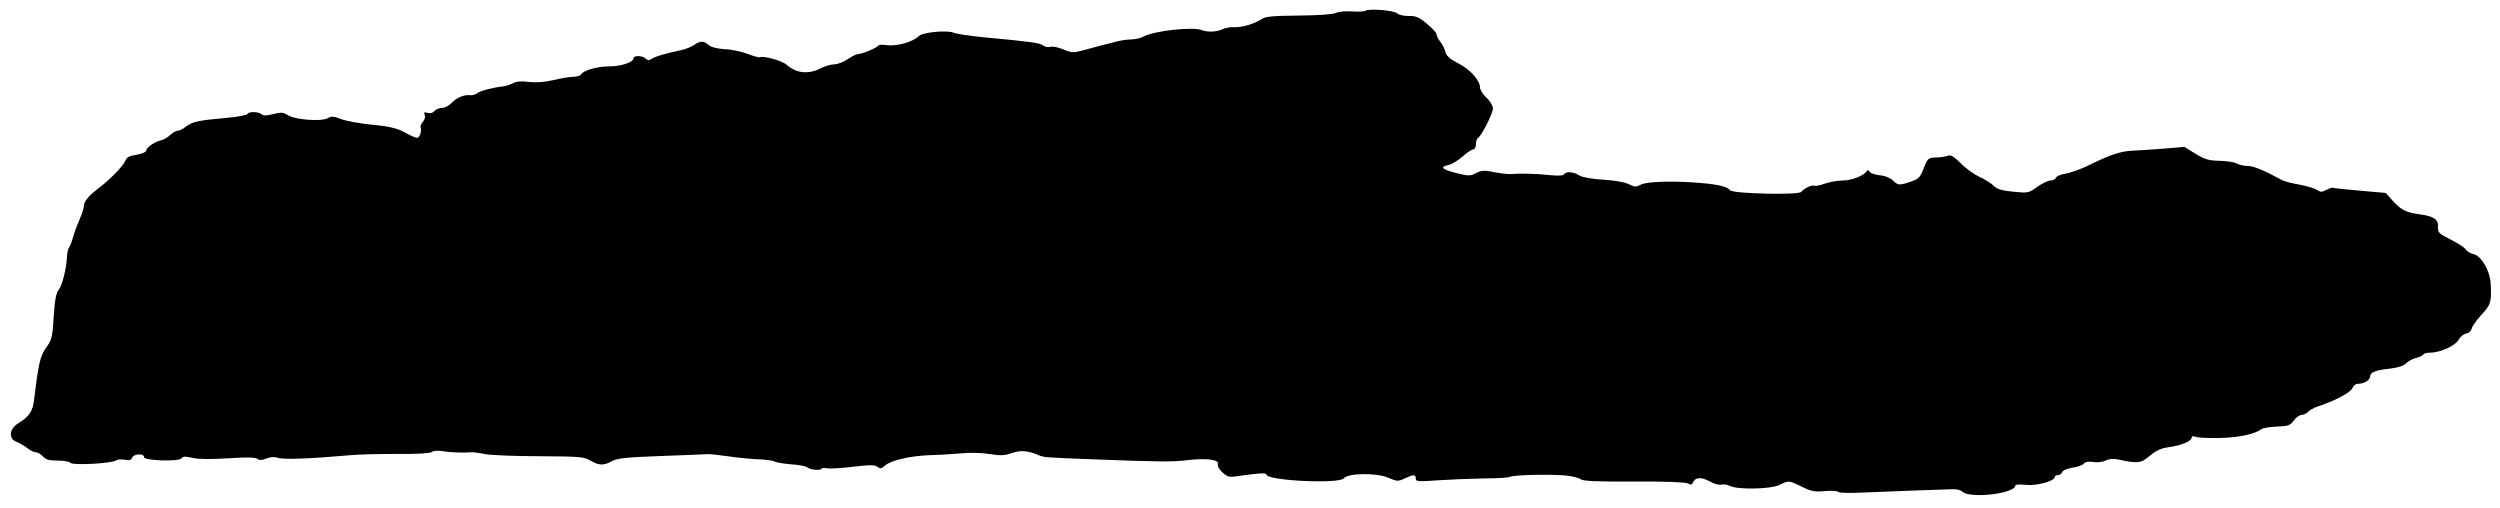
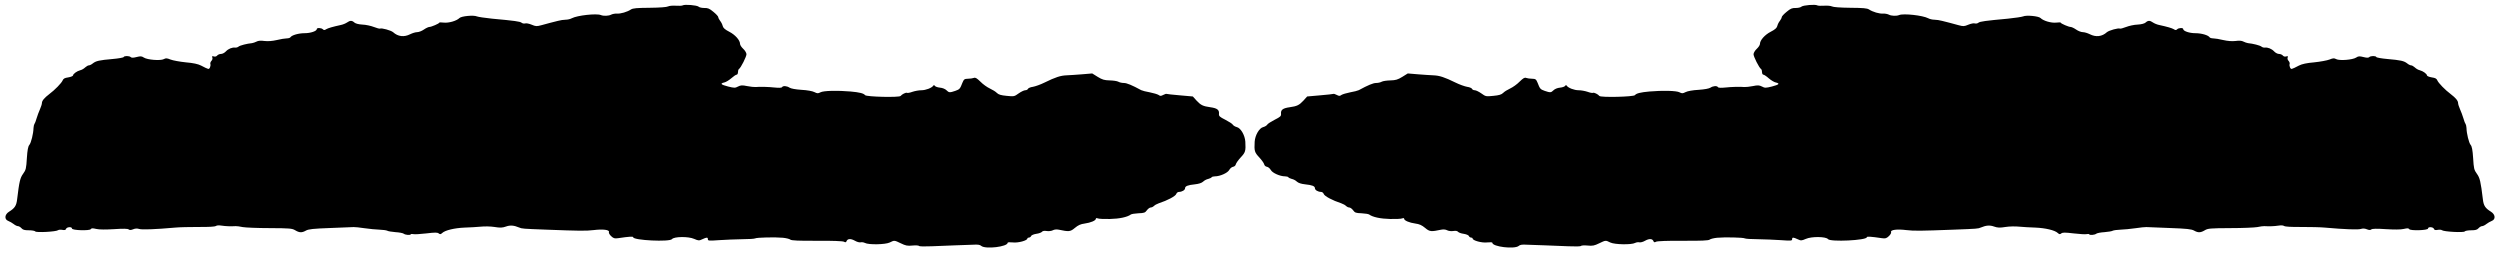
- <svg xmlns="http://www.w3.org/2000/svg" viewBox="43.6 683.0 1205.0 244.4">
-   <g transform="translate(0,988) scale(0.1,-0.1)">
-     <path d="M7017 2998 c-7 -4 -36 -5 -66 -3 -30 2 -64 -1 -75 -7 -13 -7 -81 -12 -177 -13 -123 -1 -161 -4 -180 -16 -36 -24 -100 -43 -137 -40 -17 1 -42 -4 -54 -10 -24 -13 -74 -15 -100 -4 -41 17 -227 -3 -280 -31 -14 -8 -41 -14 -60 -14 -18 0 -51 -5 -73 -11 -22 -6 -56 -14 -75 -19 -19 -5 -57 -15 -85 -23 -45 -12 -54 -12 -94 5 -24 10 -52 16 -63 12 -10 -3 -26 0 -34 7 -15 12 -66 19 -284 39 -69 7 -135 17 -147 22 -30 14 -150 3 -168 -16 -27 -27 -102 -49 -150 -44 -25 3 -45 3 -45 -1 0 -8 -76 -41 -96 -41 -8 0 -32 -11 -52 -25 -20 -14 -49 -25 -65 -25 -15 0 -45 -9 -67 -20 -59 -30 -118 -23 -165 20 -20 17 -112 43 -126 34 -4 -2 -31 5 -59 16 -28 11 -78 22 -111 23 -37 2 -66 10 -77 20 -23 21 -41 21 -71 0 -13 -9 -40 -20 -60 -24 -78 -17 -123 -30 -141 -41 -15 -10 -22 -10 -32 0 -14 14 -58 16 -58 2 0 -20 -60 -40 -118 -40 -58 0 -124 -19 -137 -40 -3 -5 -19 -10 -35 -10 -16 0 -59 -7 -96 -16 -43 -10 -85 -13 -119 -9 -35 5 -60 3 -76 -6 -13 -7 -33 -13 -44 -15 -47 -4 -116 -22 -129 -33 -8 -7 -23 -11 -33 -10 -28 4 -66 -11 -90 -37 -12 -13 -33 -24 -46 -24 -14 0 -30 -7 -37 -15 -8 -10 -21 -13 -33 -9 -16 5 -19 3 -14 -11 4 -9 0 -23 -9 -32 -8 -9 -13 -22 -10 -30 3 -8 1 -23 -4 -34 -11 -20 -10 -20 -86 19 -29 15 -75 25 -147 31 -58 6 -124 18 -147 27 -35 14 -45 15 -65 4 -32 -17 -158 -7 -192 15 -21 14 -32 15 -71 5 -31 -8 -48 -8 -55 -1 -14 14 -64 14 -69 1 -1 -5 -50 -14 -108 -19 -127 -11 -158 -18 -189 -42 -13 -11 -30 -19 -38 -19 -8 0 -24 -9 -36 -20 -12 -12 -33 -24 -47 -27 -32 -8 -69 -35 -70 -50 0 -6 -21 -15 -46 -19 -35 -5 -47 -12 -54 -29 -10 -25 -75 -92 -130 -133 -46 -35 -70 -63 -70 -86 0 -10 -9 -37 -19 -60 -10 -23 -25 -61 -32 -86 -7 -25 -16 -49 -21 -54 -4 -6 -8 -24 -9 -40 -1 -53 -23 -143 -40 -163 -12 -13 -19 -49 -24 -127 -6 -100 -9 -114 -36 -151 -29 -40 -37 -73 -58 -247 -7 -61 -23 -85 -78 -119 -43 -27 -47 -74 -7 -89 15 -6 38 -19 52 -30 13 -11 32 -20 41 -20 9 0 24 -9 34 -20 13 -15 29 -20 71 -20 30 0 58 -5 62 -11 8 -13 202 -3 220 12 6 5 25 6 41 3 22 -4 32 -2 36 10 7 19 57 22 57 3 0 -18 170 -23 181 -6 6 10 18 10 53 2 30 -7 91 -7 173 -2 88 6 131 5 140 -3 9 -7 21 -7 43 2 20 8 38 9 57 3 26 -9 156 -4 348 13 39 4 139 6 224 6 97 -1 160 3 168 9 7 7 30 8 55 4 39 -6 90 -8 136 -5 9 1 40 -3 67 -9 28 -5 146 -10 262 -10 194 -1 215 -3 245 -21 40 -24 64 -25 103 -3 24 14 70 19 235 25 113 4 214 8 225 9 11 1 58 -4 105 -11 47 -7 112 -13 145 -14 33 -1 66 -6 74 -10 7 -5 43 -11 80 -14 36 -2 72 -9 79 -15 15 -12 61 -16 68 -6 2 4 13 5 25 2 11 -3 67 0 125 7 84 10 106 10 119 0 13 -10 19 -10 34 4 29 27 120 48 216 52 50 1 119 6 155 9 36 4 96 3 133 -3 55 -9 76 -8 110 4 41 15 77 12 127 -9 28 -12 30 -12 265 -21 315 -12 380 -13 454 -4 89 11 155 3 147 -19 -3 -8 6 -25 21 -39 23 -22 34 -25 68 -20 108 16 145 18 145 9 0 -30 353 -47 374 -18 19 25 159 27 214 2 42 -18 47 -18 79 -3 43 20 53 20 53 -1 0 -14 11 -15 108 -8 59 4 159 8 222 9 63 0 120 4 126 8 14 9 194 13 267 6 31 -3 64 -11 72 -18 11 -9 79 -12 256 -11 150 1 248 -3 260 -9 15 -8 21 -7 25 4 10 26 40 28 80 6 20 -12 46 -19 57 -16 11 3 29 0 41 -6 35 -19 196 -16 238 4 47 23 44 23 109 -8 45 -22 63 -26 111 -21 32 3 60 1 64 -4 3 -5 56 -6 122 -3 64 3 167 7 227 9 61 2 138 5 171 6 46 3 67 0 80 -12 40 -33 254 -8 254 31 0 5 22 6 50 3 51 -6 140 18 140 38 0 5 7 9 15 9 9 0 18 7 21 15 3 8 25 17 50 21 24 3 48 12 54 19 7 9 23 12 46 8 20 -3 45 0 59 7 14 8 36 10 57 6 99 -21 112 -20 156 17 31 26 55 37 94 42 58 8 108 29 108 46 0 7 7 8 18 4 9 -5 62 -7 117 -6 93 2 168 18 202 43 6 5 39 10 73 12 55 2 65 5 82 29 11 15 28 27 38 27 9 0 23 7 30 14 6 8 28 20 48 27 81 26 160 68 167 89 4 11 15 20 26 20 29 0 59 18 59 35 0 21 27 31 94 38 38 4 66 13 80 26 11 11 33 23 49 26 15 4 30 11 33 16 3 5 17 9 32 9 49 0 123 33 138 62 8 14 24 28 36 30 13 2 24 11 27 23 2 11 23 41 47 67 46 49 50 62 45 152 -4 63 -45 133 -83 141 -15 4 -32 14 -37 22 -4 9 -37 30 -72 48 -57 29 -64 35 -62 60 3 36 -18 52 -82 61 -72 10 -93 20 -134 64 l-36 40 -125 11 c-69 6 -127 12 -129 14 -2 2 -16 -2 -31 -10 -23 -12 -30 -12 -46 0 -11 7 -49 18 -84 25 -36 6 -73 16 -83 21 -88 48 -139 69 -166 69 -18 0 -42 5 -54 12 -12 7 -50 12 -84 13 -51 1 -71 7 -115 34 l-53 33 -95 -8 c-52 -4 -120 -9 -150 -10 -60 -2 -109 -18 -215 -70 -38 -19 -89 -37 -112 -41 -23 -3 -44 -12 -47 -19 -3 -8 -15 -14 -27 -14 -11 0 -40 -14 -64 -31 -41 -30 -45 -30 -115 -23 -54 5 -78 12 -94 28 -11 12 -42 31 -68 43 -26 12 -67 41 -91 66 -34 33 -48 42 -63 36 -10 -4 -36 -8 -57 -8 -34 -1 -39 -5 -53 -38 -23 -60 -27 -64 -69 -79 -53 -18 -61 -18 -85 6 -12 12 -38 23 -62 25 -23 2 -45 10 -50 17 -6 9 -10 10 -15 2 -15 -22 -73 -44 -115 -44 -24 0 -62 -7 -86 -15 -24 -9 -47 -13 -52 -10 -10 6 -50 -14 -62 -30 -12 -16 -330 -9 -343 8 -13 17 -52 27 -140 35 -127 11 -261 8 -290 -8 -23 -12 -30 -12 -58 2 -19 10 -70 19 -125 22 -59 4 -101 12 -115 21 -25 17 -63 20 -72 5 -4 -7 -30 -8 -68 -4 -66 7 -146 9 -187 5 -14 -1 -50 3 -81 9 -48 10 -62 9 -88 -4 -28 -15 -36 -15 -96 0 -70 18 -81 29 -37 39 15 3 45 21 67 40 21 19 45 35 52 35 7 0 13 11 13 24 0 14 4 27 9 30 19 12 74 122 73 144 -1 13 -15 37 -32 52 -16 15 -30 36 -30 47 0 35 -47 88 -104 117 -41 21 -58 36 -63 55 -3 14 -14 37 -25 50 -10 13 -18 29 -18 36 0 7 -21 30 -47 51 -38 32 -54 38 -87 37 -23 0 -48 5 -56 13 -17 14 -134 24 -153 12z" />
-   </g>
+ <svg xmlns="http://www.w3.org/2000/svg" viewBox="0 0 2410.0 244.4">
+   <defs>
+     <g id="s">
+       <g transform="translate(-43.6,-683.0)">
+         <g transform="translate(0,988) scale(0.1,-0.1)">
+           <path d="M7017 2998 c-7 -4 -36 -5 -66 -3 -30 2 -64 -1 -75 -7 -13 -7 -81 -12 -177 -13 -123 -1 -161 -4 -180 -16 -36 -24 -100 -43 -137 -40 -17 1 -42 -4 -54 -10 -24 -13 -74 -15 -100 -4 -41 17 -227 -3 -280 -31 -14 -8 -41 -14 -60 -14 -18 0 -51 -5 -73 -11 -22 -6 -56 -14 -75 -19 -19 -5 -57 -15 -85 -23 -45 -12 -54 -12 -94 5 -24 10 -52 16 -63 12 -10 -3 -26 0 -34 7 -15 12 -66 19 -284 39 -69 7 -135 17 -147 22 -30 14 -150 3 -168 -16 -27 -27 -102 -49 -150 -44 -25 3 -45 3 -45 -1 0 -8 -76 -41 -96 -41 -8 0 -32 -11 -52 -25 -20 -14 -49 -25 -65 -25 -15 0 -45 -9 -67 -20 -59 -30 -118 -23 -165 20 -20 17 -112 43 -126 34 -4 -2 -31 5 -59 16 -28 11 -78 22 -111 23 -37 2 -66 10 -77 20 -23 21 -41 21 -71 0 -13 -9 -40 -20 -60 -24 -78 -17 -123 -30 -141 -41 -15 -10 -22 -10 -32 0 -14 14 -58 16 -58 2 0 -20 -60 -40 -118 -40 -58 0 -124 -19 -137 -40 -3 -5 -19 -10 -35 -10 -16 0 -59 -7 -96 -16 -43 -10 -85 -13 -119 -9 -35 5 -60 3 -76 -6 -13 -7 -33 -13 -44 -15 -47 -4 -116 -22 -129 -33 -8 -7 -23 -11 -33 -10 -28 4 -66 -11 -90 -37 -12 -13 -33 -24 -46 -24 -14 0 -30 -7 -37 -15 -8 -10 -21 -13 -33 -9 -16 5 -19 3 -14 -11 4 -9 0 -23 -9 -32 -8 -9 -13 -22 -10 -30 3 -8 1 -23 -4 -34 -11 -20 -10 -20 -86 19 -29 15 -75 25 -147 31 -58 6 -124 18 -147 27 -35 14 -45 15 -65 4 -32 -17 -158 -7 -192 15 -21 14 -32 15 -71 5 -31 -8 -48 -8 -55 -1 -14 14 -64 14 -69 1 -1 -5 -50 -14 -108 -19 -127 -11 -158 -18 -189 -42 -13 -11 -30 -19 -38 -19 -8 0 -24 -9 -36 -20 -12 -12 -33 -24 -47 -27 -32 -8 -69 -35 -70 -50 0 -6 -21 -15 -46 -19 -35 -5 -47 -12 -54 -29 -10 -25 -75 -92 -130 -133 -46 -35 -70 -63 -70 -86 0 -10 -9 -37 -19 -60 -10 -23 -25 -61 -32 -86 -7 -25 -16 -49 -21 -54 -4 -6 -8 -24 -9 -40 -1 -53 -23 -143 -40 -163 -12 -13 -19 -49 -24 -127 -6 -100 -9 -114 -36 -151 -29 -40 -37 -73 -58 -247 -7 -61 -23 -85 -78 -119 -43 -27 -47 -74 -7 -89 15 -6 38 -19 52 -30 13 -11 32 -20 41 -20 9 0 24 -9 34 -20 13 -15 29 -20 71 -20 30 0 58 -5 62 -11 8 -13 202 -3 220 12 6 5 25 6 41 3 22 -4 32 -2 36 10 7 19 57 22 57 3 0 -18 170 -23 181 -6 6 10 18 10 53 2 30 -7 91 -7 173 -2 88 6 131 5 140 -3 9 -7 21 -7 43 2 20 8 38 9 57 3 26 -9 156 -4 348 13 39 4 139 6 224 6 97 -1 160 3 168 9 7 7 30 8 55 4 39 -6 90 -8 136 -5 9 1 40 -3 67 -9 28 -5 146 -10 262 -10 194 -1 215 -3 245 -21 40 -24 64 -25 103 -3 24 14 70 19 235 25 113 4 214 8 225 9 11 1 58 -4 105 -11 47 -7 112 -13 145 -14 33 -1 66 -6 74 -10 7 -5 43 -11 80 -14 36 -2 72 -9 79 -15 15 -12 61 -16 68 -6 2 4 13 5 25 2 11 -3 67 0 125 7 84 10 106 10 119 0 13 -10 19 -10 34 4 29 27 120 48 216 52 50 1 119 6 155 9 36 4 96 3 133 -3 55 -9 76 -8 110 4 41 15 77 12 127 -9 28 -12 30 -12 265 -21 315 -12 380 -13 454 -4 89 11 155 3 147 -19 -3 -8 6 -25 21 -39 23 -22 34 -25 68 -20 108 16 145 18 145 9 0 -30 353 -47 374 -18 19 25 159 27 214 2 42 -18 47 -18 79 -3 43 20 53 20 53 -1 0 -14 11 -15 108 -8 59 4 159 8 222 9 63 0 120 4 126 8 14 9 194 13 267 6 31 -3 64 -11 72 -18 11 -9 79 -12 256 -11 150 1 248 -3 260 -9 15 -8 21 -7 25 4 10 26 40 28 80 6 20 -12 46 -19 57 -16 11 3 29 0 41 -6 35 -19 196 -16 238 4 47 23 44 23 109 -8 45 -22 63 -26 111 -21 32 3 60 1 64 -4 3 -5 56 -6 122 -3 64 3 167 7 227 9 61 2 138 5 171 6 46 3 67 0 80 -12 40 -33 254 -8 254 31 0 5 22 6 50 3 51 -6 140 18 140 38 0 5 7 9 15 9 9 0 18 7 21 15 3 8 25 17 50 21 24 3 48 12 54 19 7 9 23 12 46 8 20 -3 45 0 59 7 14 8 36 10 57 6 99 -21 112 -20 156 17 31 26 55 37 94 42 58 8 108 29 108 46 0 7 7 8 18 4 9 -5 62 -7 117 -6 93 2 168 18 202 43 6 5 39 10 73 12 55 2 65 5 82 29 11 15 28 27 38 27 9 0 23 7 30 14 6 8 28 20 48 27 81 26 160 68 167 89 4 11 15 20 26 20 29 0 59 18 59 35 0 21 27 31 94 38 38 4 66 13 80 26 11 11 33 23 49 26 15 4 30 11 33 16 3 5 17 9 32 9 49 0 123 33 138 62 8 14 24 28 36 30 13 2 24 11 27 23 2 11 23 41 47 67 46 49 50 62 45 152 -4 63 -45 133 -83 141 -15 4 -32 14 -37 22 -4 9 -37 30 -72 48 -57 29 -64 35 -62 60 3 36 -18 52 -82 61 -72 10 -93 20 -134 64 l-36 40 -125 11 c-69 6 -127 12 -129 14 -2 2 -16 -2 -31 -10 -23 -12 -30 -12 -46 0 -11 7 -49 18 -84 25 -36 6 -73 16 -83 21 -88 48 -139 69 -166 69 -18 0 -42 5 -54 12 -12 7 -50 12 -84 13 -51 1 -71 7 -115 34 l-53 33 -95 -8 c-52 -4 -120 -9 -150 -10 -60 -2 -109 -18 -215 -70 -38 -19 -89 -37 -112 -41 -23 -3 -44 -12 -47 -19 -3 -8 -15 -14 -27 -14 -11 0 -40 -14 -64 -31 -41 -30 -45 -30 -115 -23 -54 5 -78 12 -94 28 -11 12 -42 31 -68 43 -26 12 -67 41 -91 66 -34 33 -48 42 -63 36 -10 -4 -36 -8 -57 -8 -34 -1 -39 -5 -53 -38 -23 -60 -27 -64 -69 -79 -53 -18 -61 -18 -85 6 -12 12 -38 23 -62 25 -23 2 -45 10 -50 17 -6 9 -10 10 -15 2 -15 -22 -73 -44 -115 -44 -24 0 -62 -7 -86 -15 -24 -9 -47 -13 -52 -10 -10 6 -50 -14 -62 -30 -12 -16 -330 -9 -343 8 -13 17 -52 27 -140 35 -127 11 -261 8 -290 -8 -23 -12 -30 -12 -58 2 -19 10 -70 19 -125 22 -59 4 -101 12 -115 21 -25 17 -63 20 -72 5 -4 -7 -30 -8 -68 -4 -66 7 -146 9 -187 5 -14 -1 -50 3 -81 9 -48 10 -62 9 -88 -4 -28 -15 -36 -15 -96 0 -70 18 -81 29 -37 39 15 3 45 21 67 40 21 19 45 35 52 35 7 0 13 11 13 24 0 14 4 27 9 30 19 12 74 122 73 144 -1 13 -15 37 -32 52 -16 15 -30 36 -30 47 0 35 -47 88 -104 117 -41 21 -58 36 -63 55 -3 14 -14 37 -25 50 -10 13 -18 29 -18 36 0 7 -21 30 -47 51 -38 32 -54 38 -87 37 -23 0 -48 5 -56 13 -17 14 -134 24 -153 12z" />
+         </g>
+       </g>
+     </g>
+   </defs>
+   <use href="#s" />
+   <use href="#s" transform="scale(-1,1) translate(-2410.0,0)" />
</svg>
